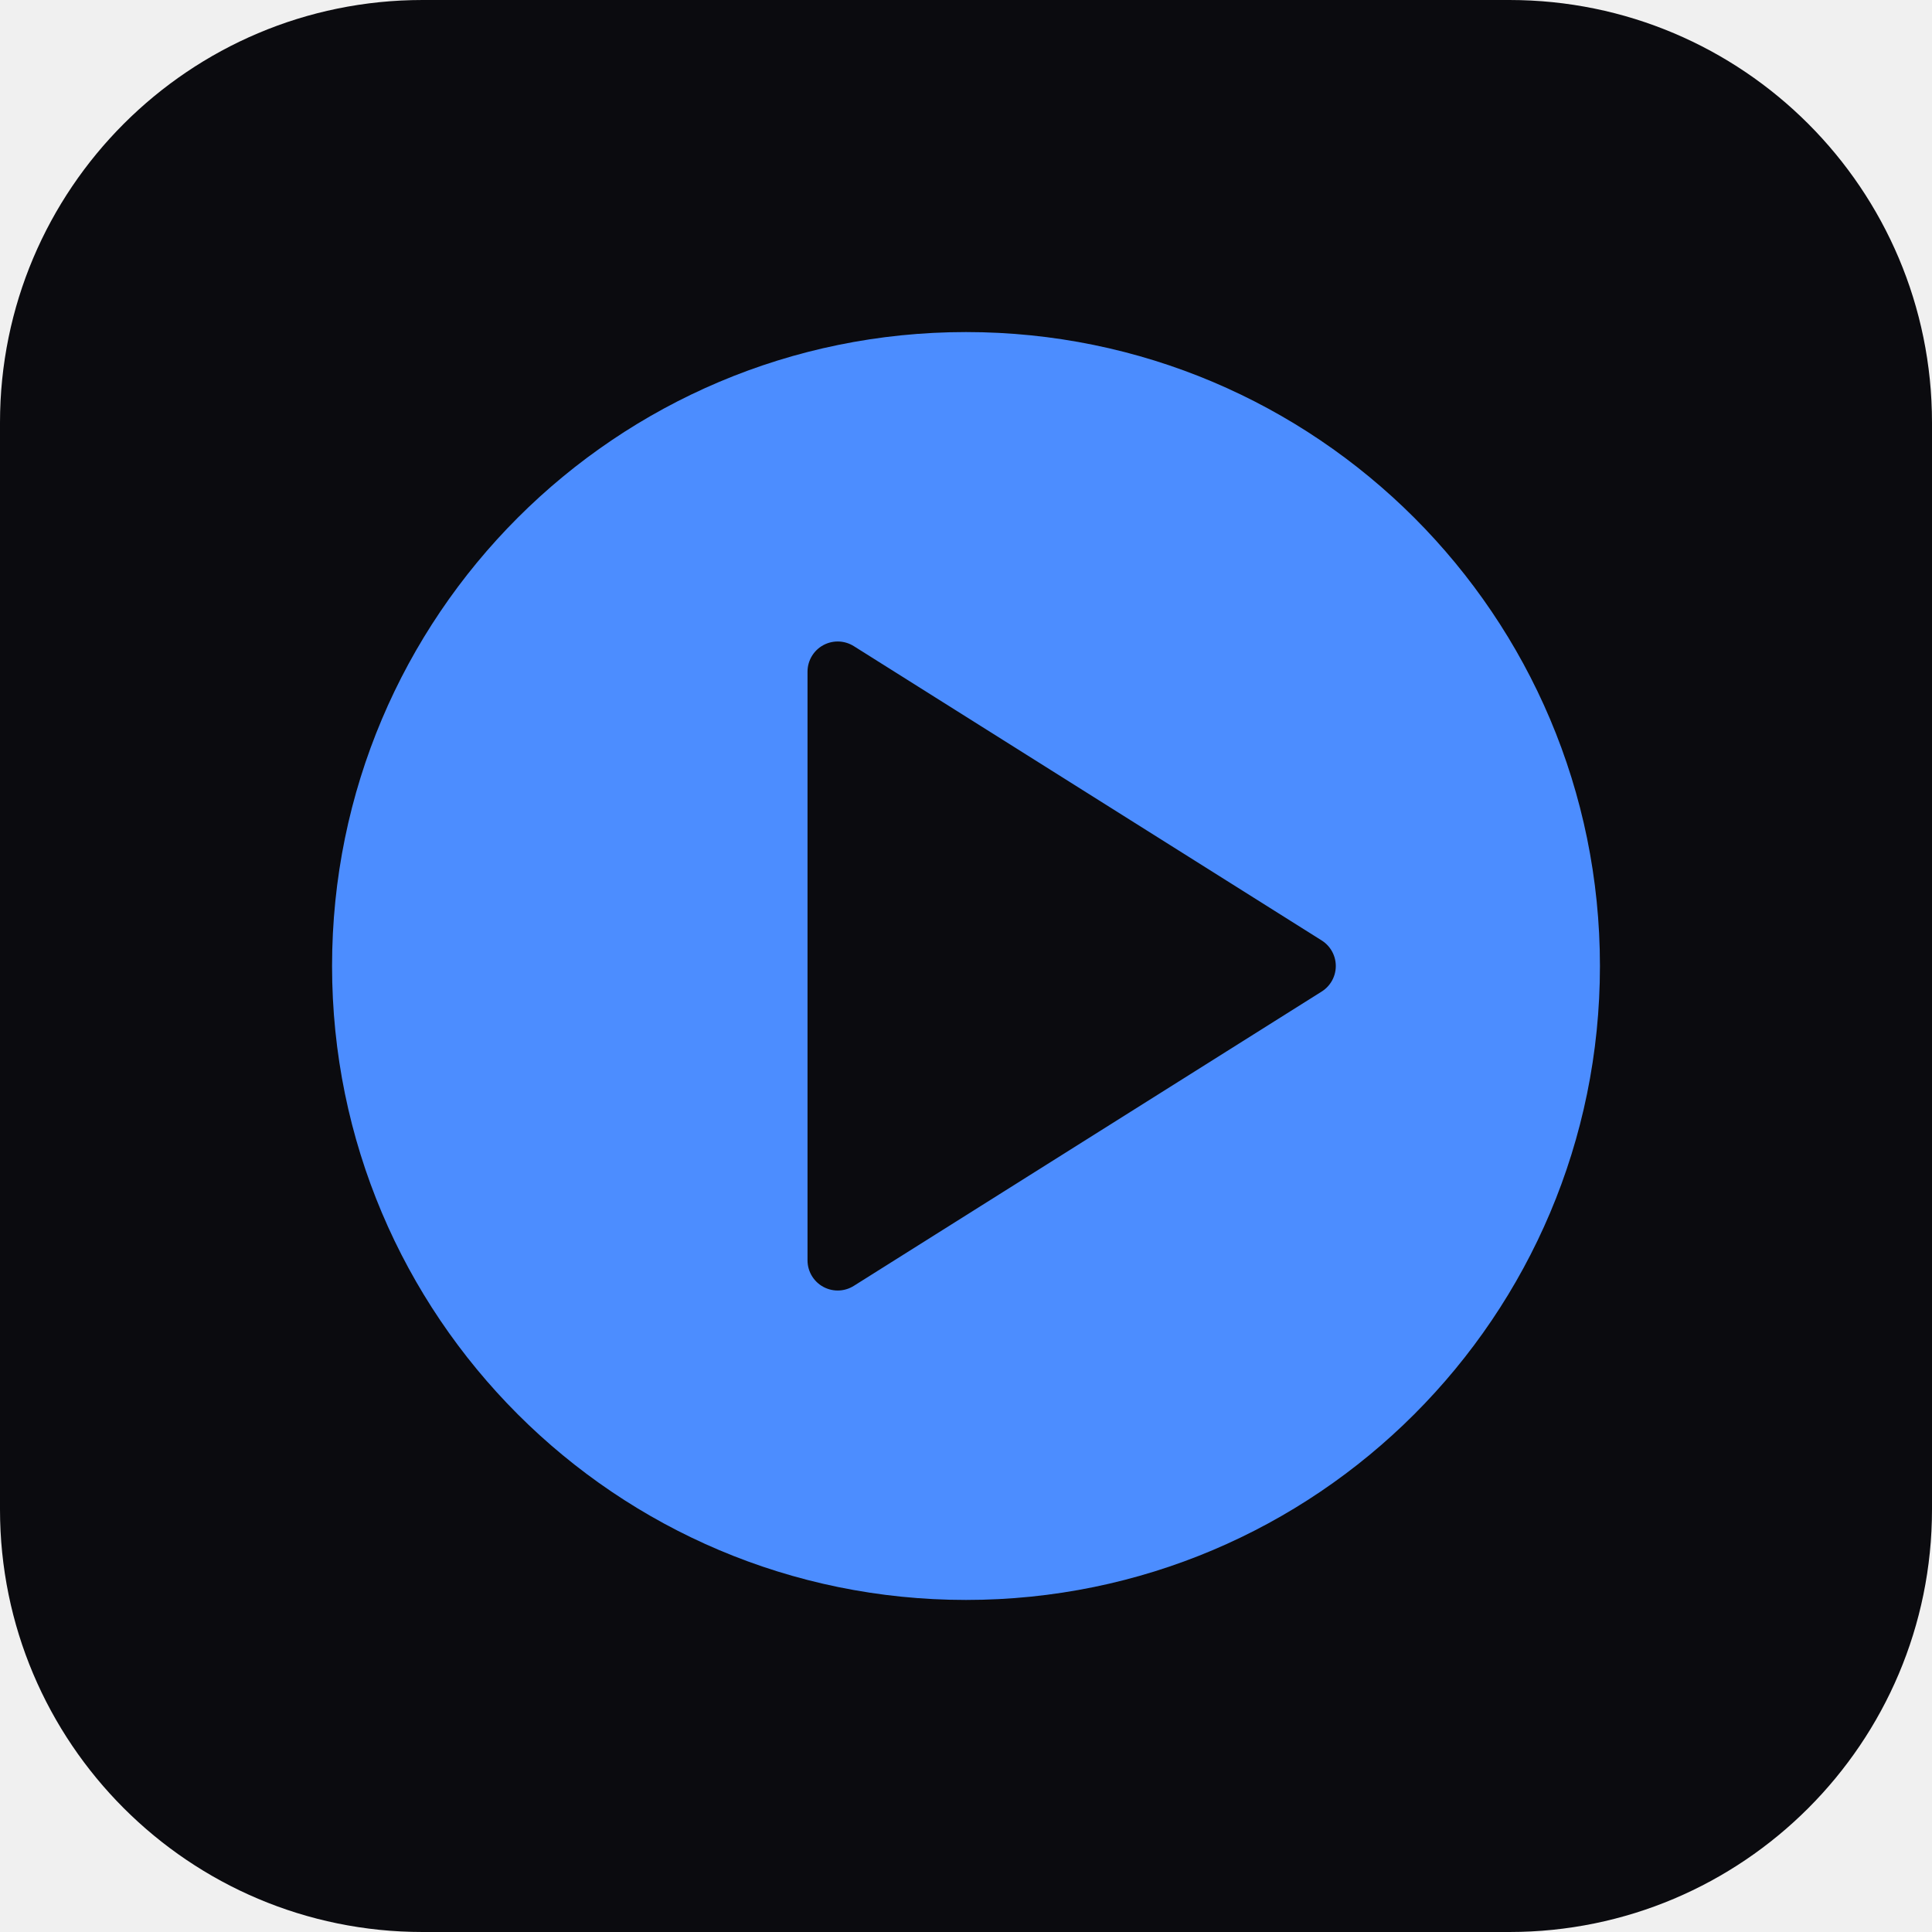
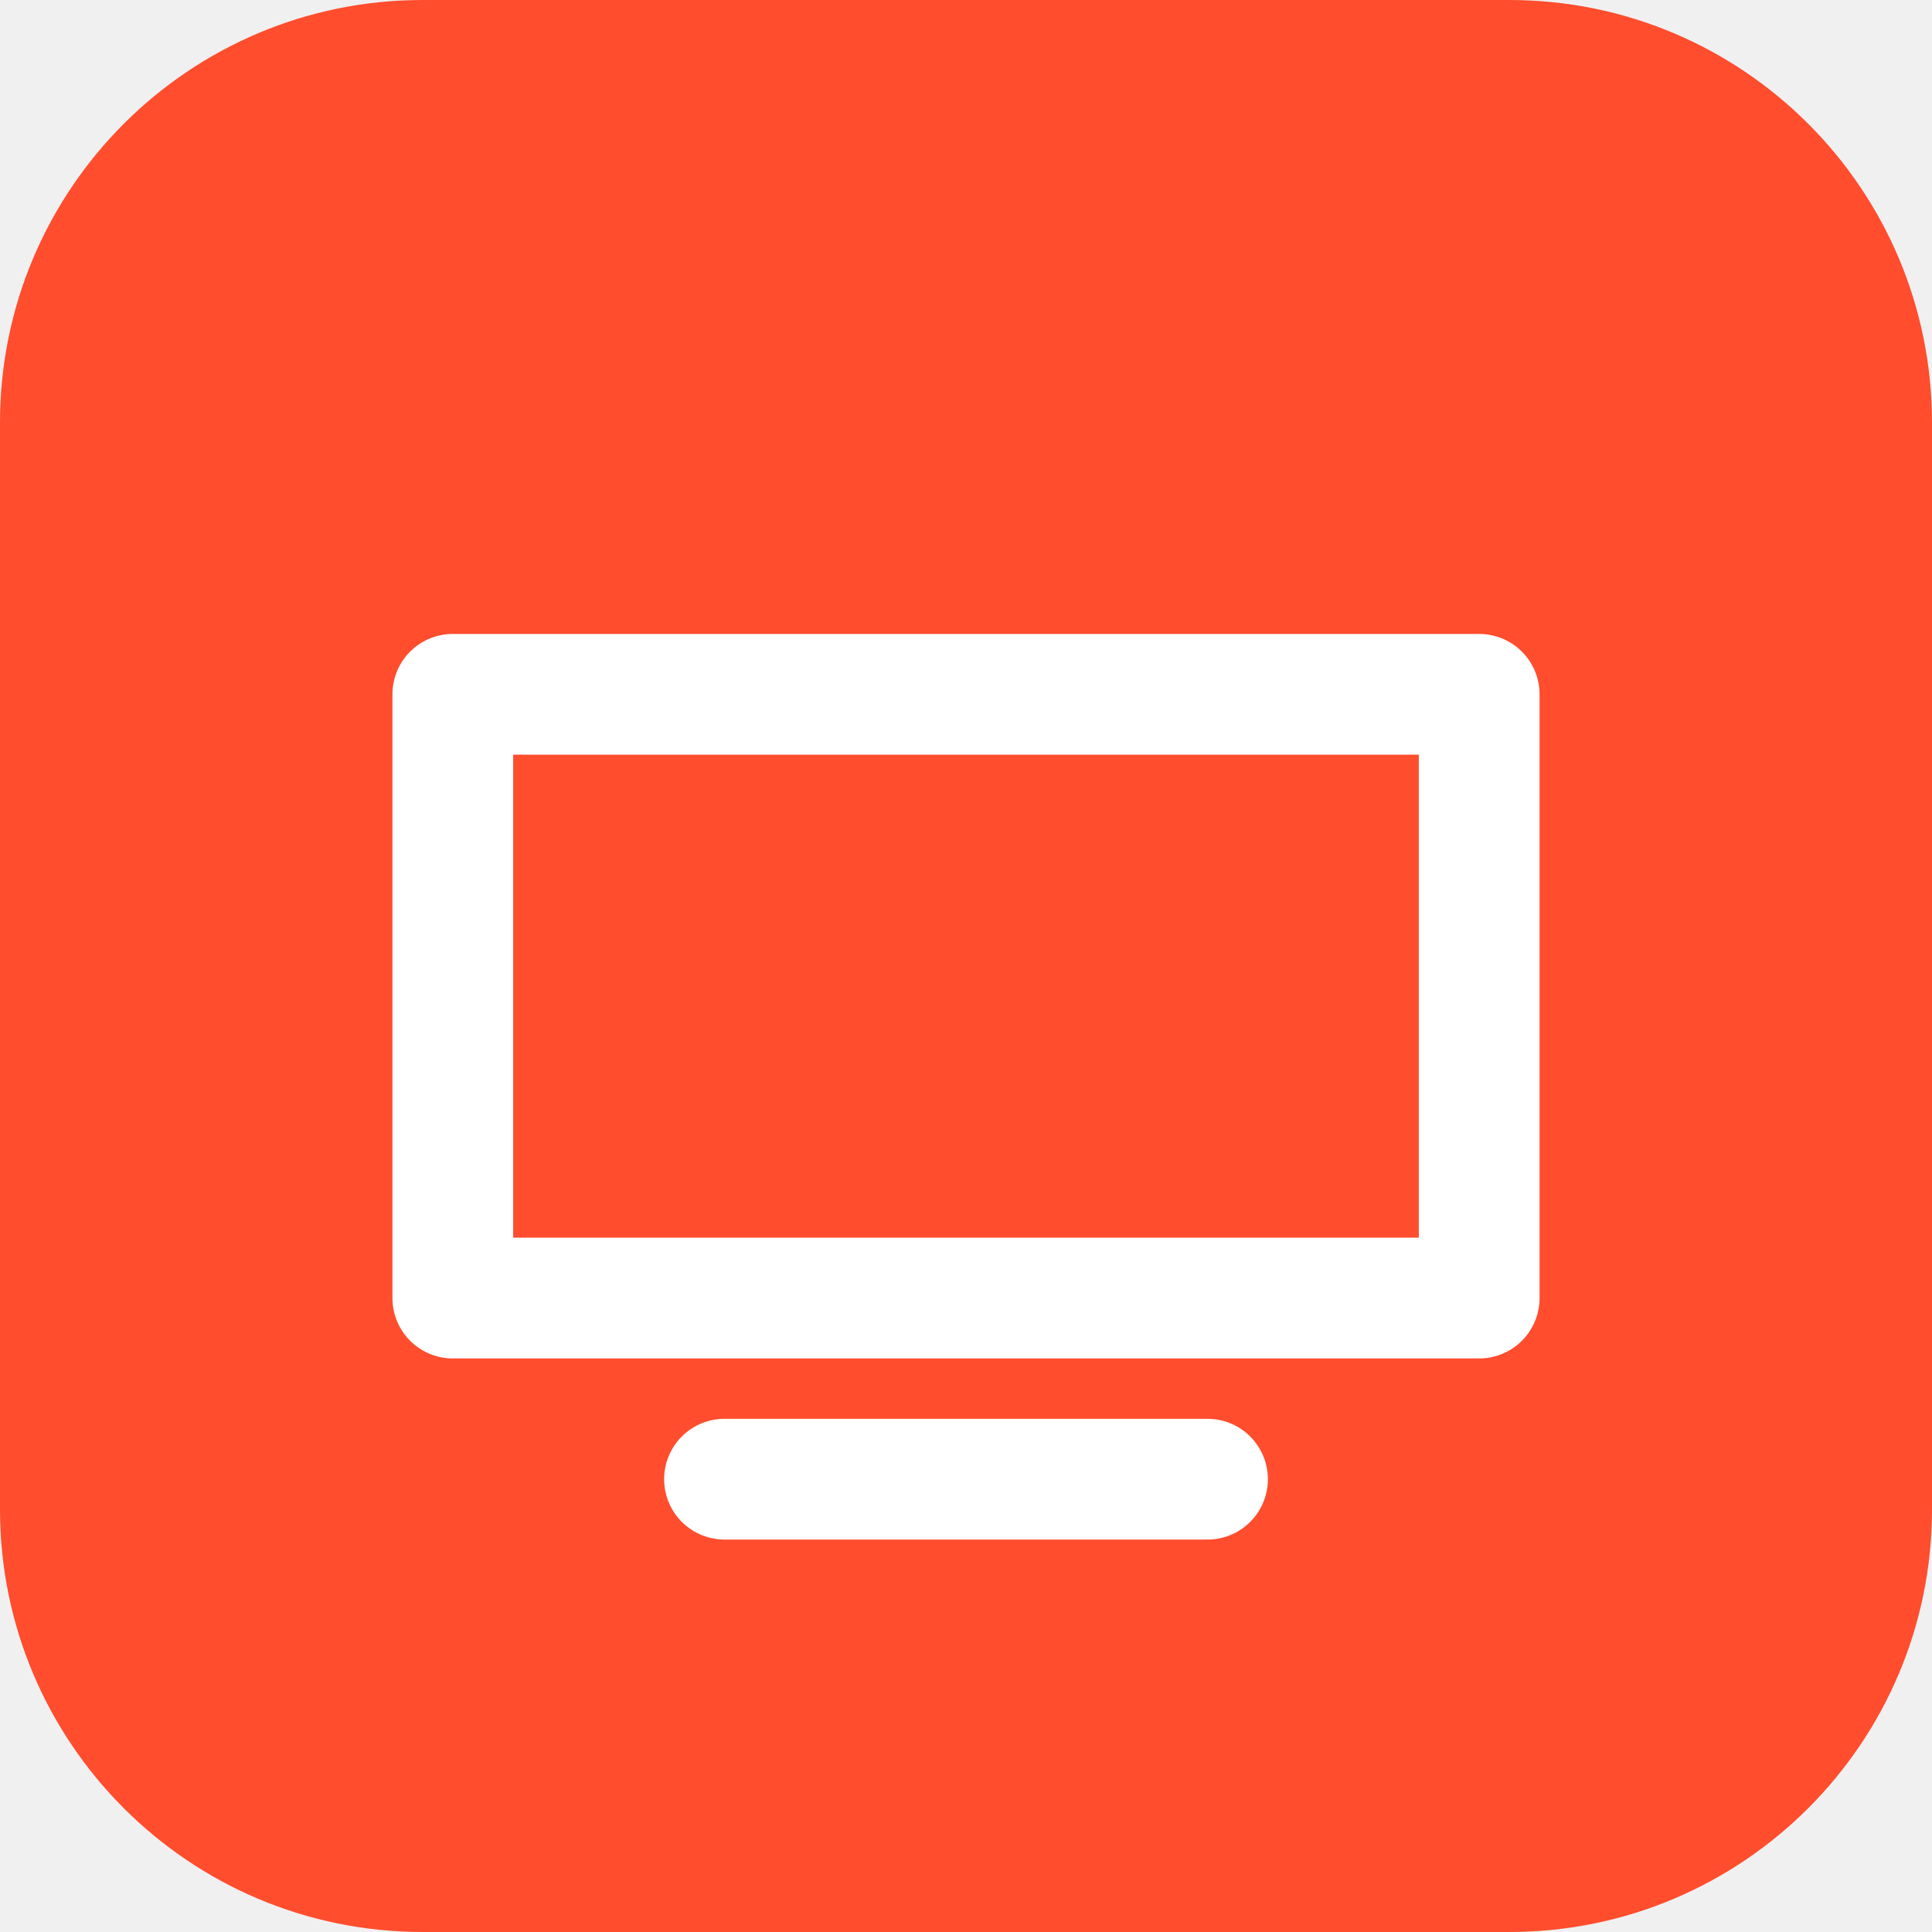
<svg xmlns="http://www.w3.org/2000/svg" viewBox="0 0 512 512">
-   <rect width="512" height="512" rx="112" fill="#0B0B0F" />
-   <circle cx="256" cy="256" r="168" fill="#4C8DFF" />
-   <path d="M222 178 L346 256 L222 334 Z" fill="#0B0B0F" stroke="#0B0B0F" stroke-width="16" stroke-linejoin="round" />
+   <rect width="512" height="512" rx="112" fill="#FF4D2E" />
+   <path d="M120 184h272v160H120z" fill="none" stroke="#fff" stroke-width="32" stroke-linejoin="round" />
+   <path d="M192 392h128" stroke="#fff" stroke-width="32" stroke-linecap="round" />
</svg>
